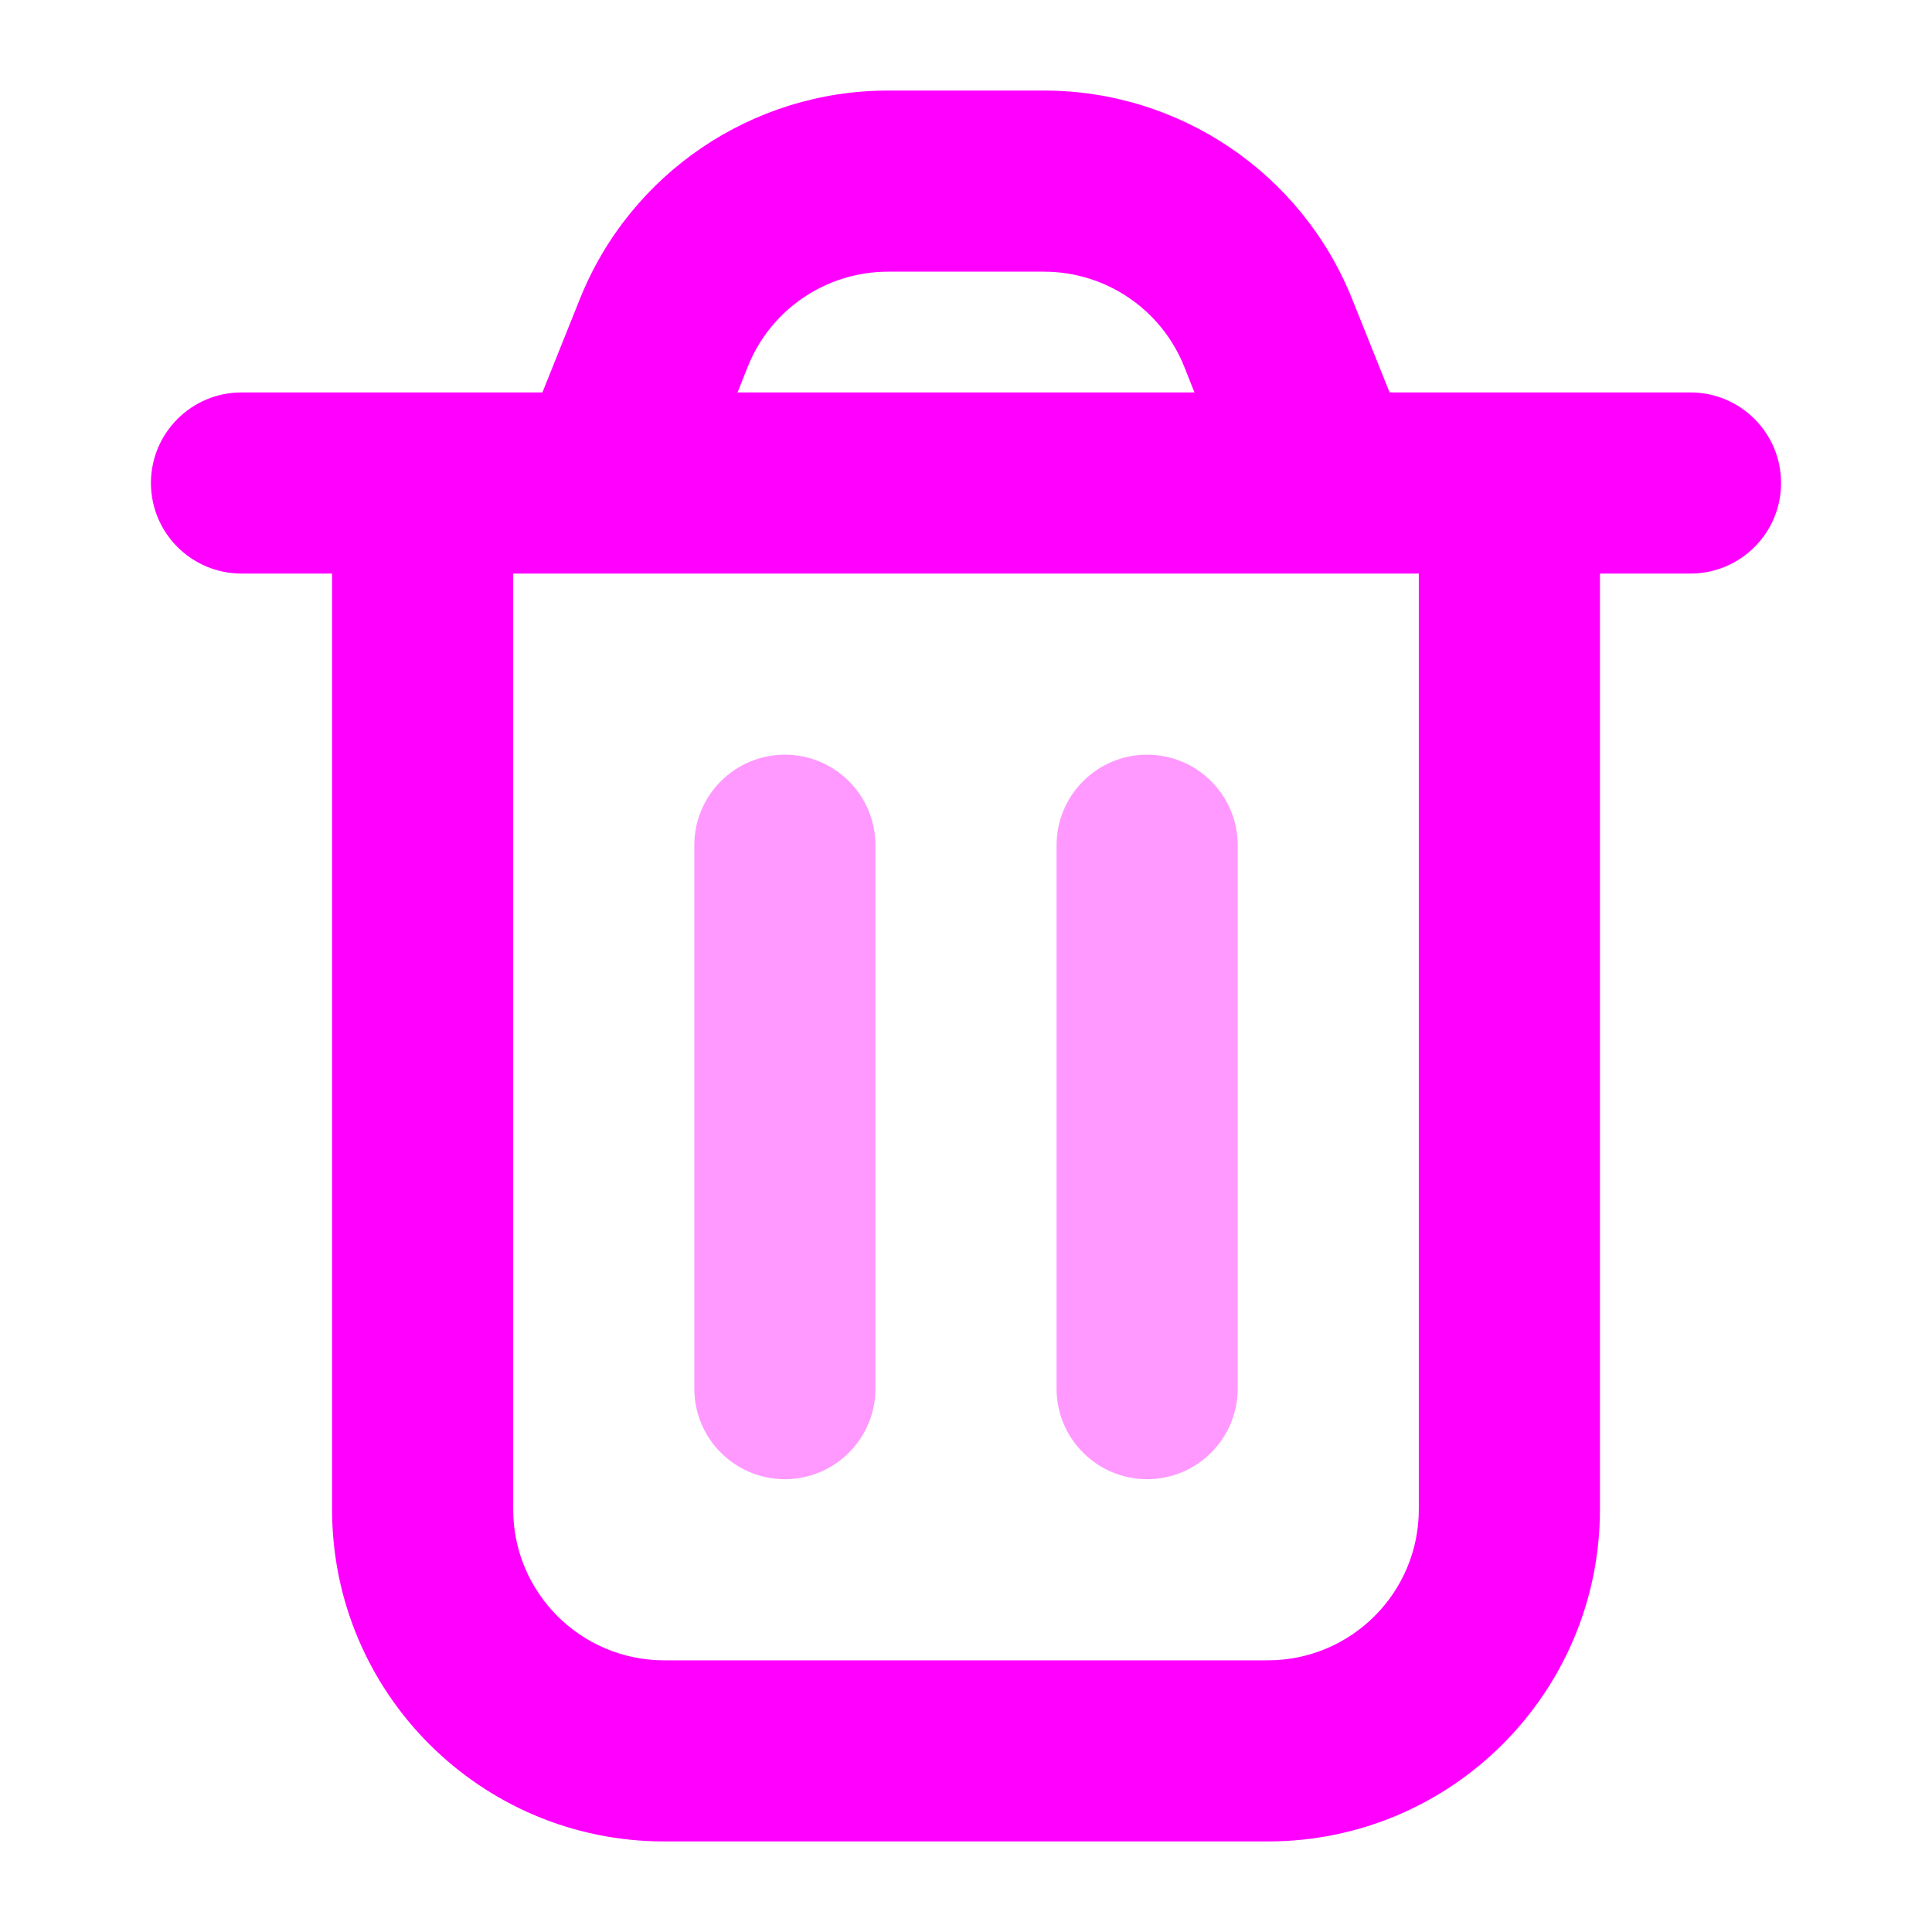
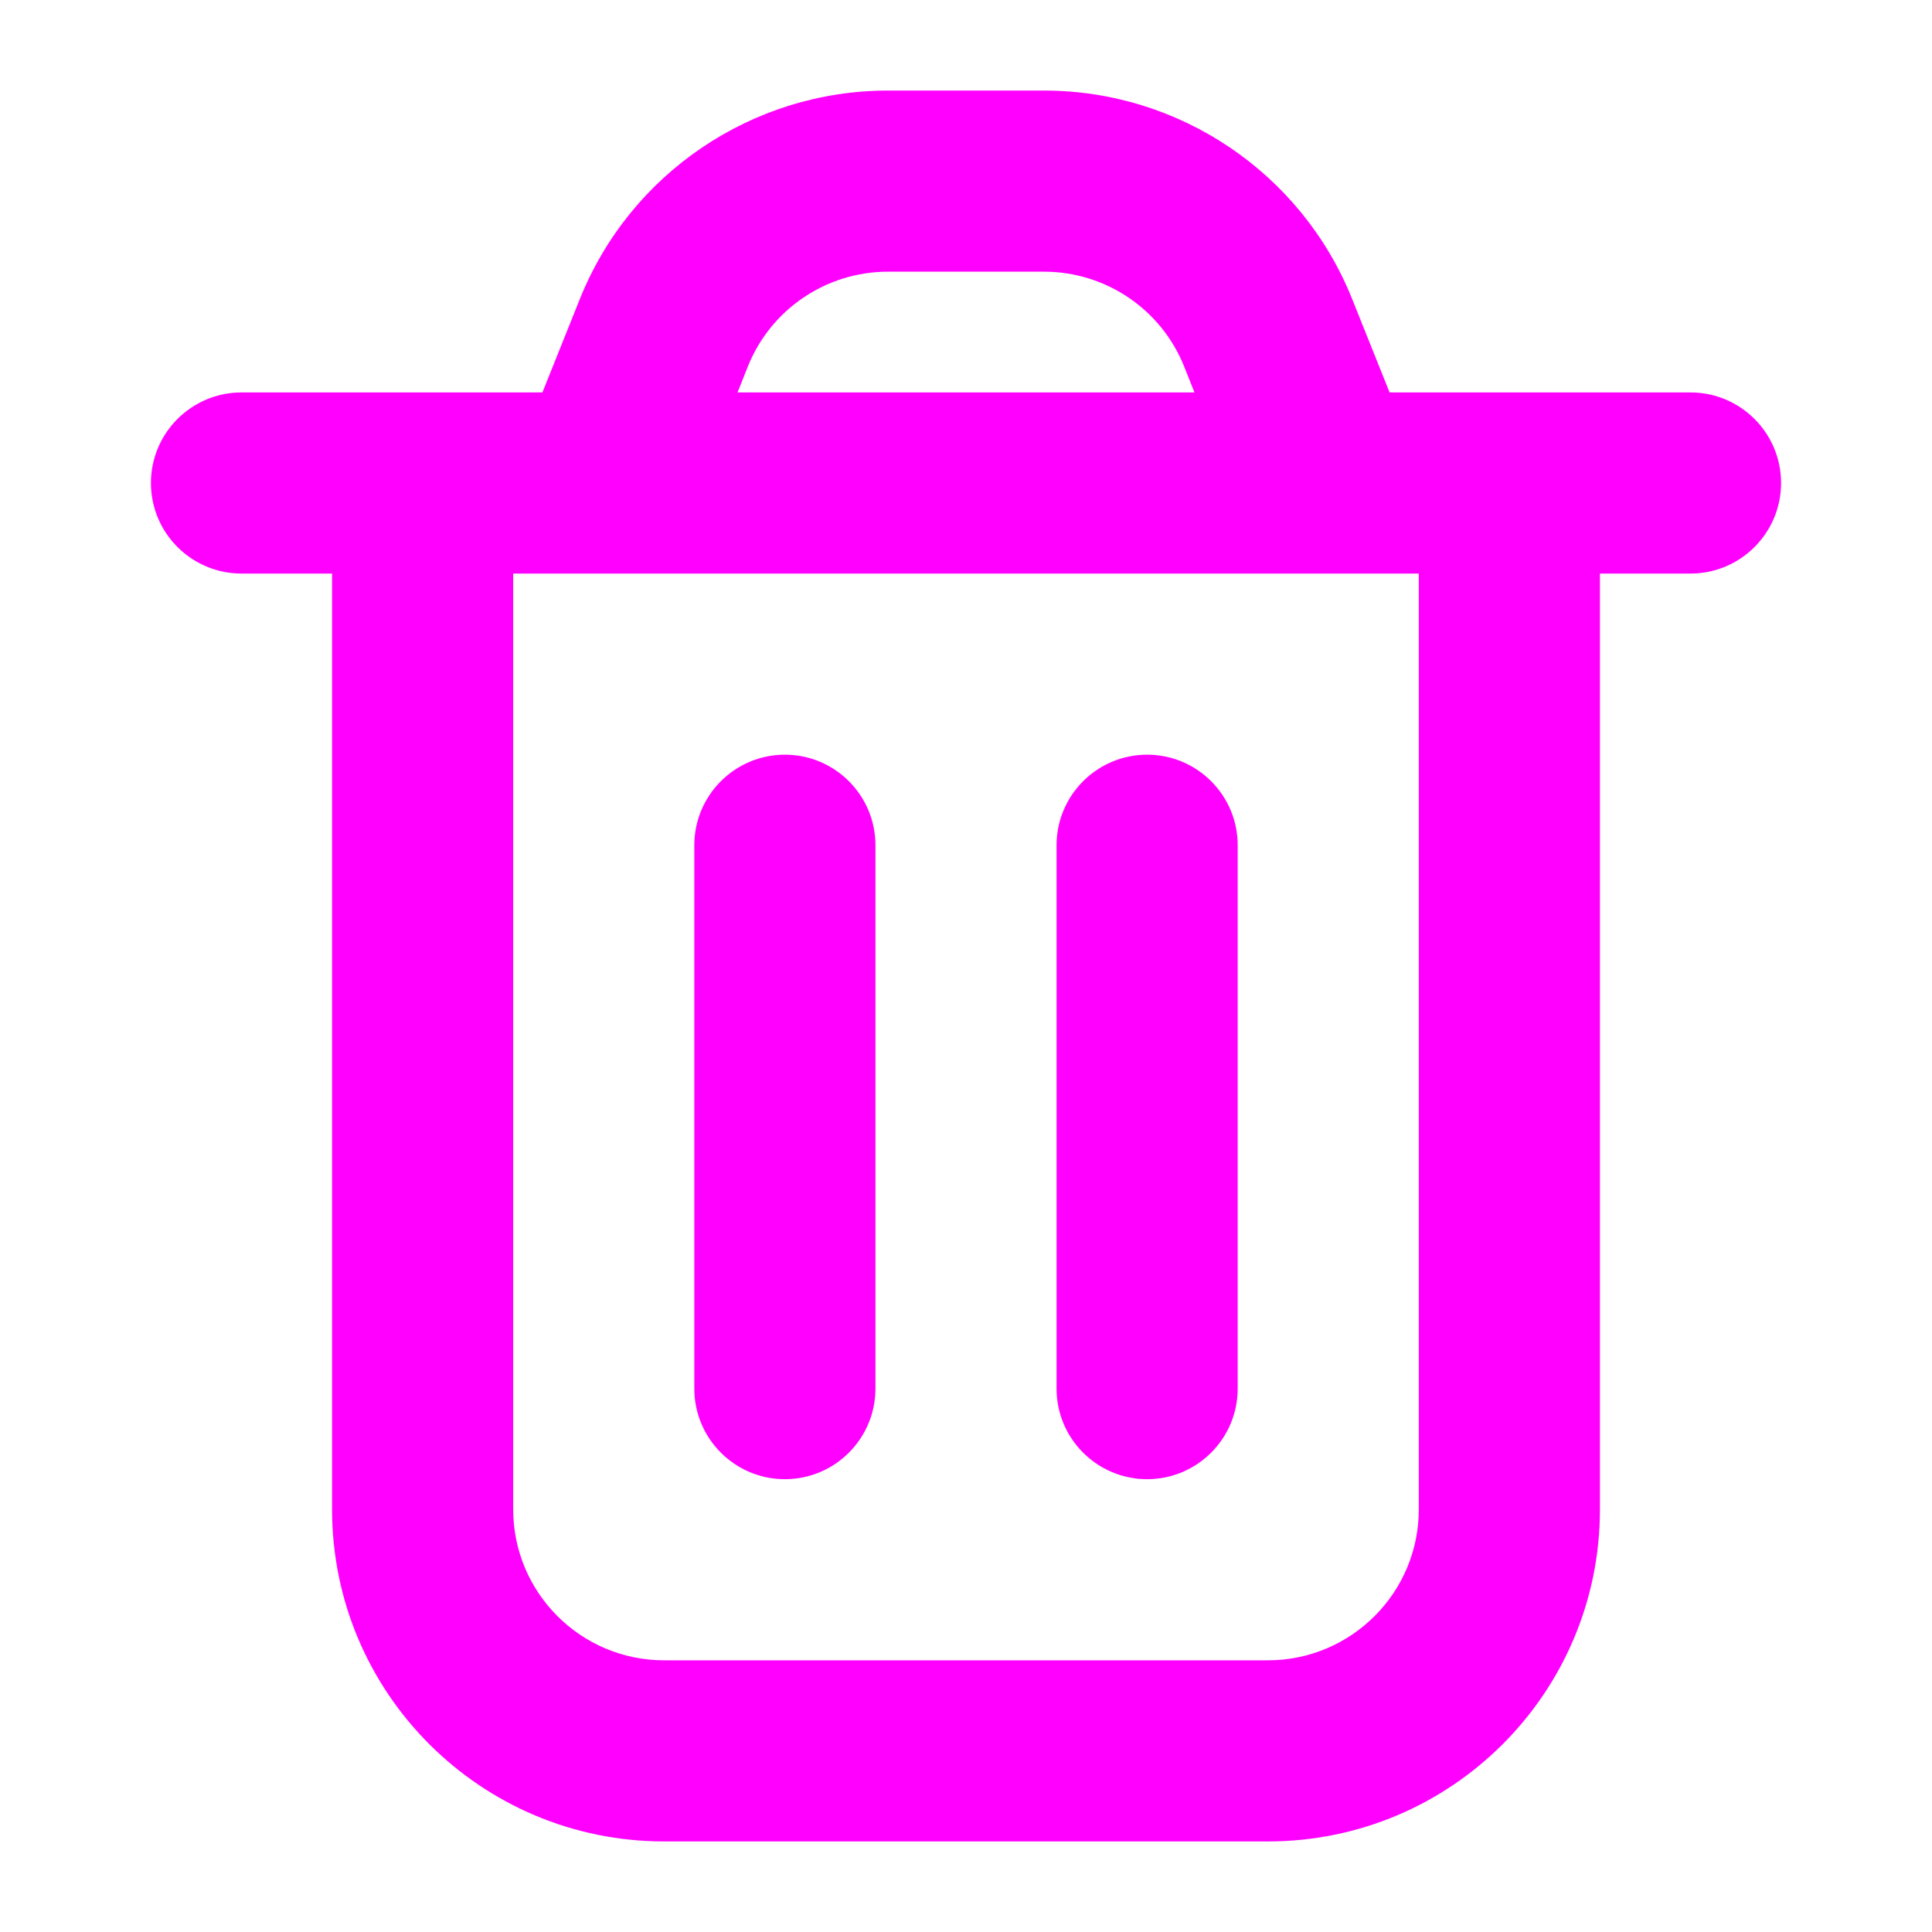
<svg xmlns="http://www.w3.org/2000/svg" width="16" height="16" viewBox="0 0 16 16" fill="none">
  <path fill-rule="evenodd" clip-rule="evenodd" d="M7.354 2.25C6.843 2.25 6.383 2.561 6.193 3.036L6.108 3.25H9.892L9.807 3.036C9.617 2.561 9.157 2.25 8.646 2.25H7.354ZM11.508 3.25L11.199 2.479C10.782 1.435 9.77 0.75 8.646 0.75H7.354C6.23 0.75 5.218 1.435 4.801 2.479L4.492 3.25H3.5H2C1.586 3.25 1.25 3.586 1.25 4C1.25 4.414 1.586 4.75 2 4.75H2.75V12.5C2.75 14.019 3.981 15.25 5.5 15.25H10.5C12.019 15.25 13.25 14.019 13.25 12.5V4.75H14C14.414 4.75 14.75 4.414 14.75 4C14.75 3.586 14.414 3.25 14 3.25H12.5H11.508ZM11.75 4.75H11H5H4.25V12.5C4.25 13.19 4.81 13.75 5.5 13.75H10.5C11.19 13.75 11.75 13.19 11.75 12.5V4.75Z" fill="#FF00FF" />
-   <path opacity="0.4" fill-rule="evenodd" clip-rule="evenodd" d="M7.25 7C7.25 6.586 6.914 6.25 6.5 6.25C6.086 6.25 5.75 6.586 5.75 7V11.5C5.75 11.914 6.086 12.25 6.5 12.25C6.914 12.25 7.25 11.914 7.25 11.5V7ZM10.25 7C10.25 6.586 9.914 6.25 9.5 6.25C9.086 6.25 8.75 6.586 8.75 7V11.5C8.75 11.914 9.086 12.25 9.5 12.25C9.914 12.25 10.25 11.914 10.25 11.5V7Z" fill="#FF00FF" />
+   <path fill-rule="evenodd" clip-rule="evenodd" d="M7.25 7C7.25 6.586 6.914 6.25 6.5 6.25C6.086 6.25 5.75 6.586 5.75 7V11.5C5.75 11.914 6.086 12.25 6.5 12.25C6.914 12.25 7.25 11.914 7.25 11.5V7ZM10.25 7C10.25 6.586 9.914 6.25 9.5 6.25C9.086 6.25 8.75 6.586 8.75 7V11.5C8.75 11.914 9.086 12.25 9.5 12.25C9.914 12.25 10.25 11.914 10.25 11.5V7Z" fill="#FF00FF" />
</svg>
